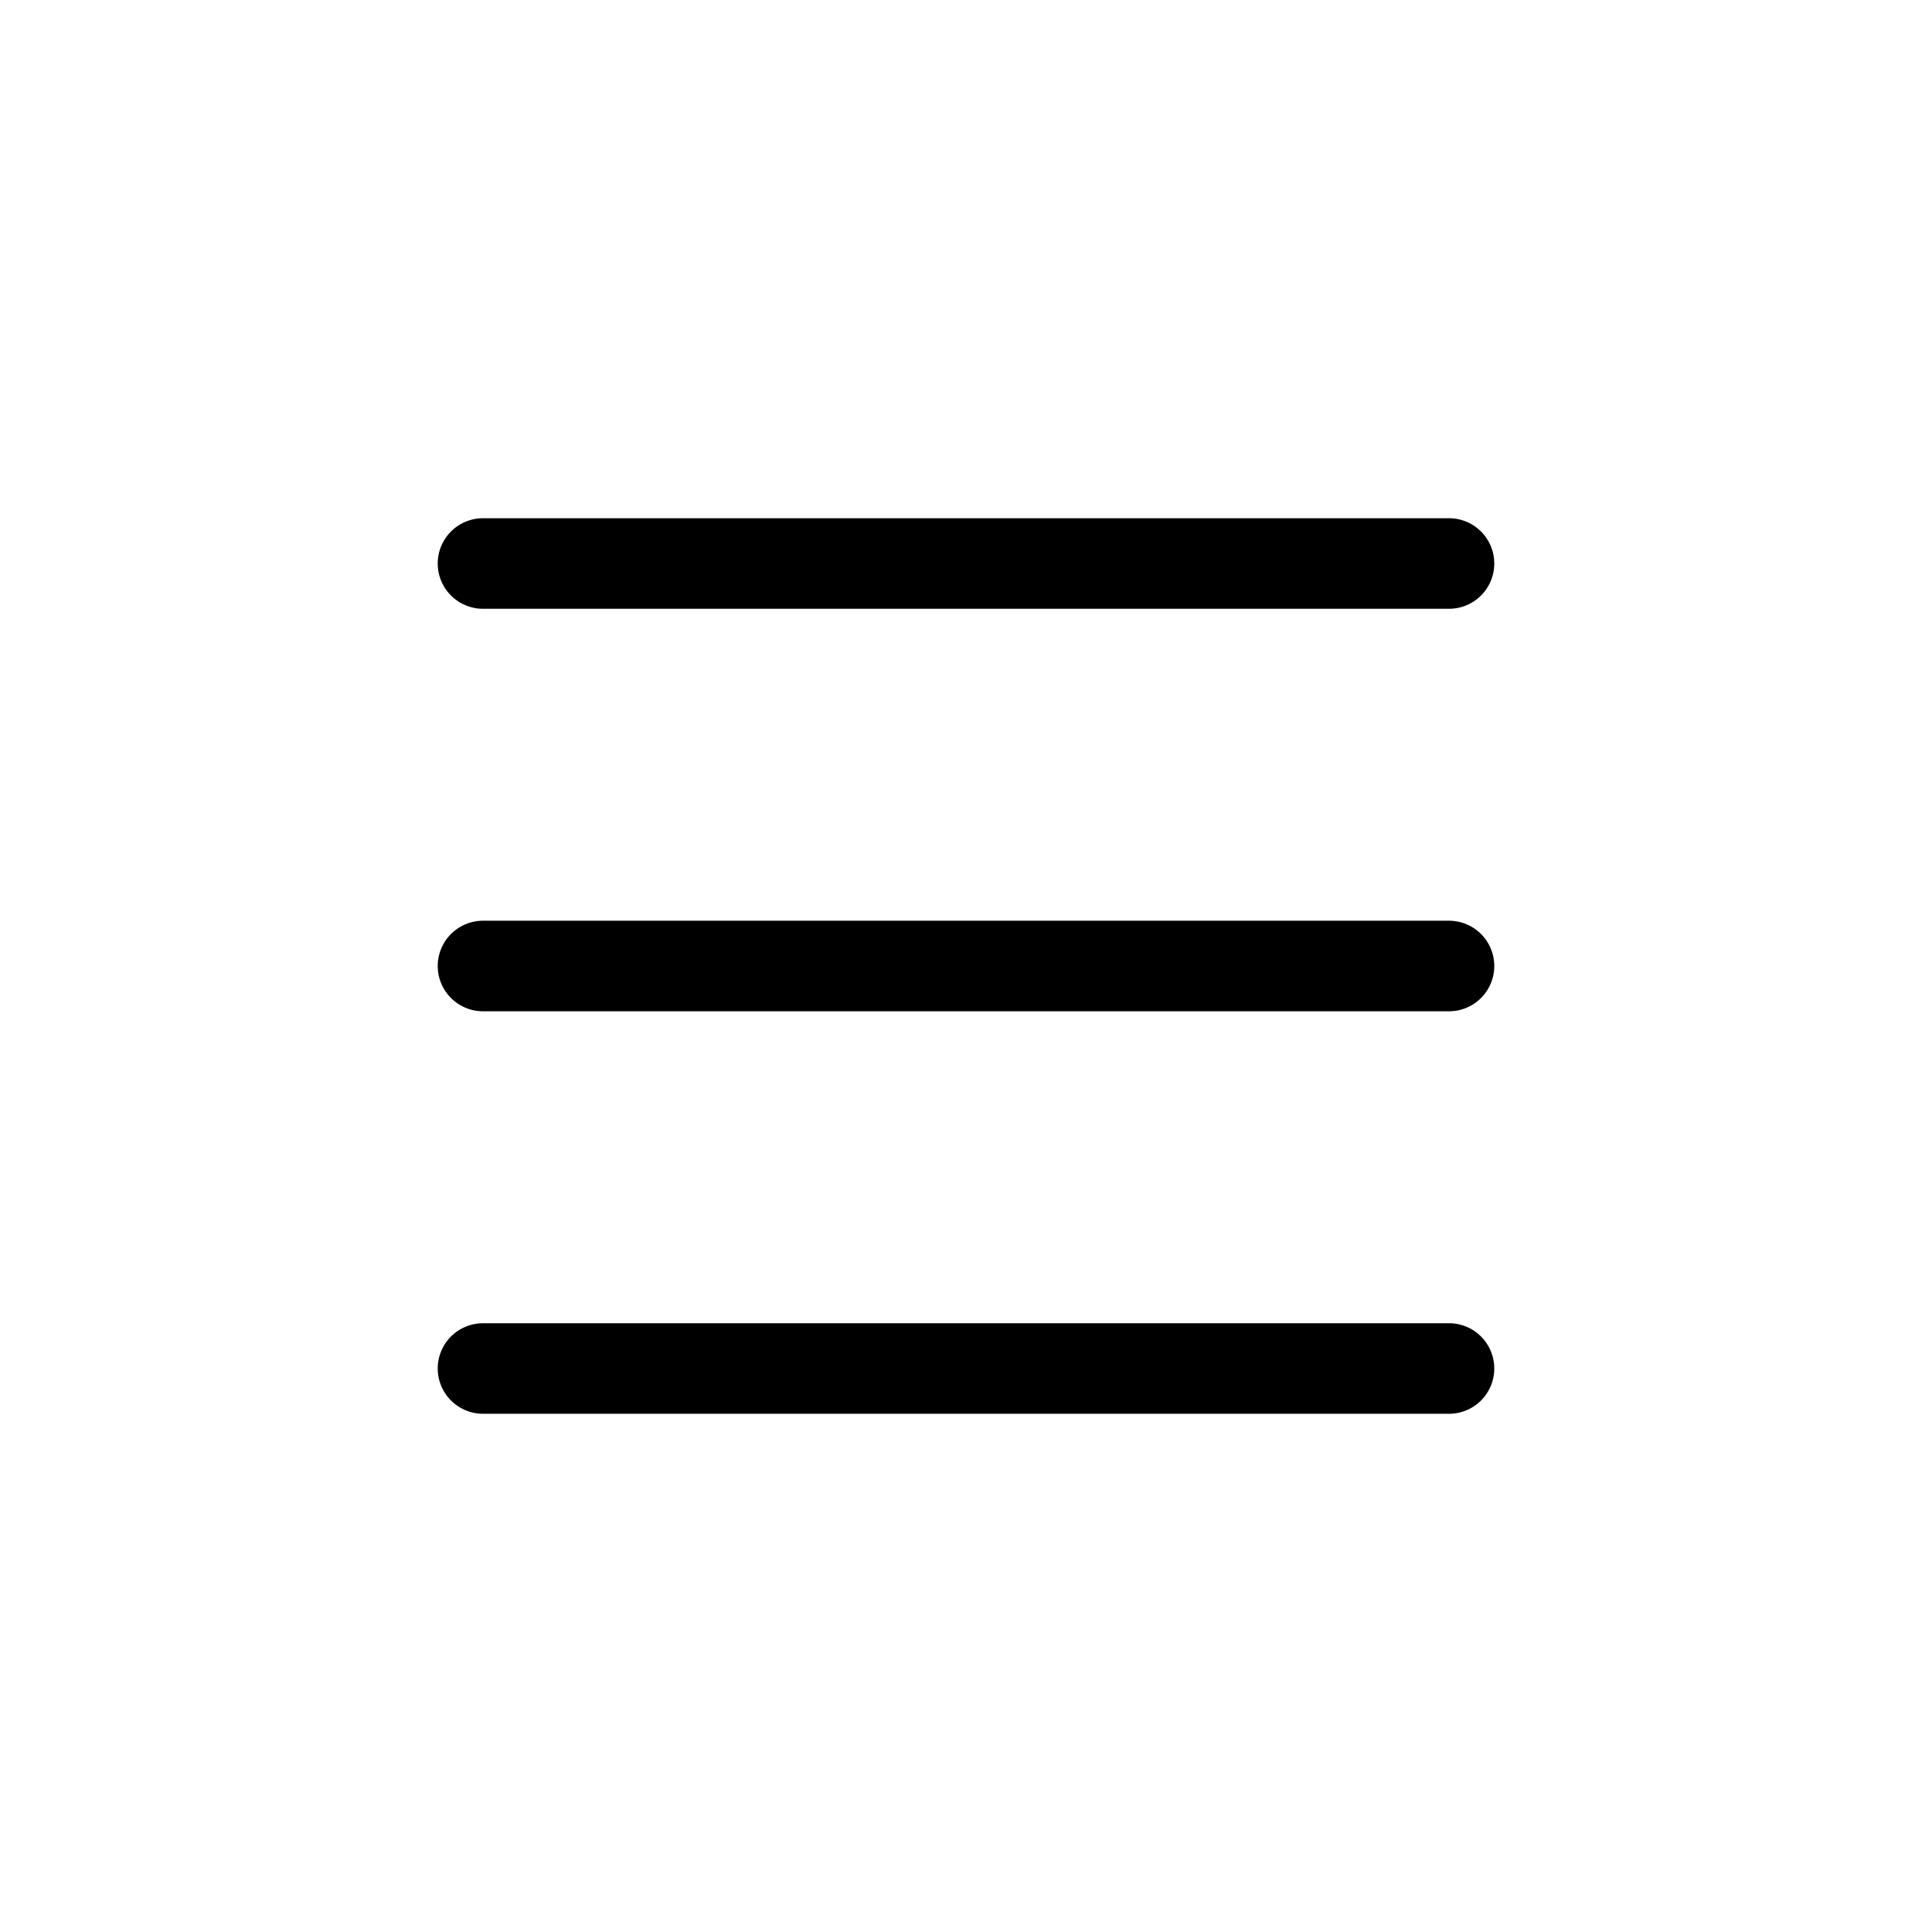
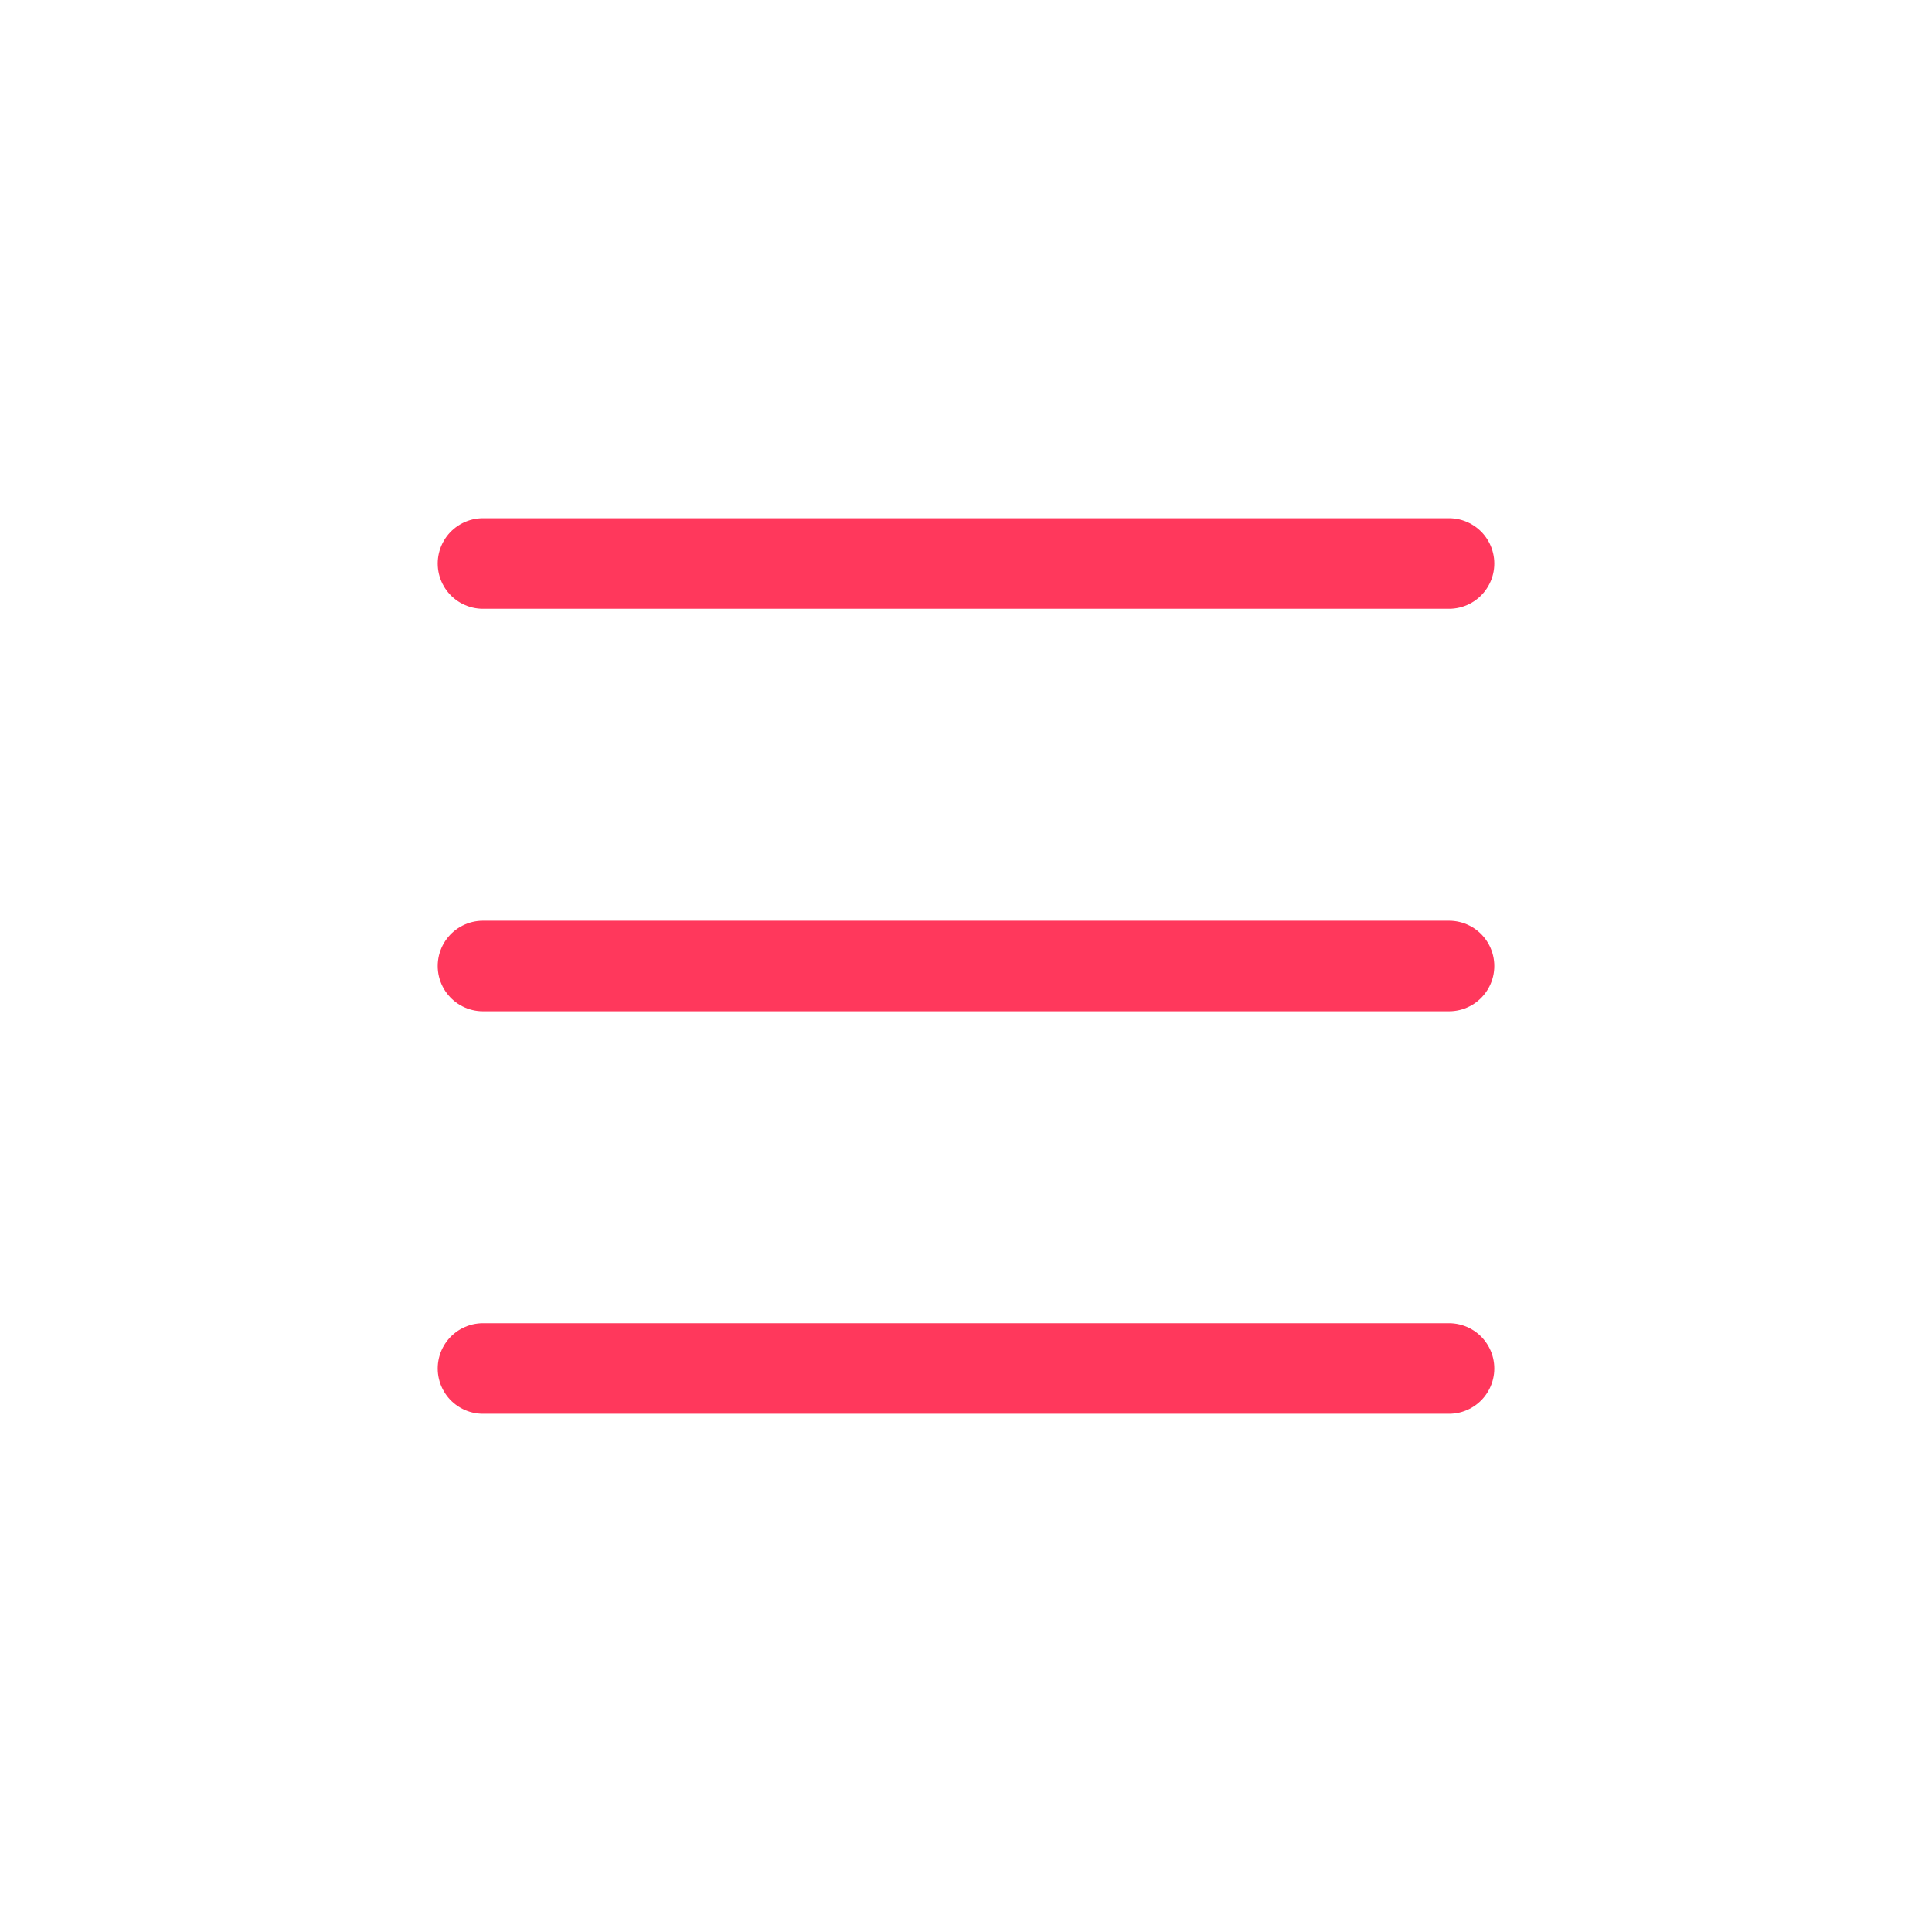
- <svg xmlns="http://www.w3.org/2000/svg" role="img" width="64px" height="64px" viewBox="0 0 24 24" aria-labelledby="hamburgerIconTitle" stroke="currentColor" stroke-width="1.125" stroke-linecap="round" stroke-linejoin="round" fill="none" color="currentColor">
+ <svg xmlns="http://www.w3.org/2000/svg" role="img" width="64px" height="64px" viewBox="0 0 24 24" aria-labelledby="hamburgerIconTitle" stroke="#ff385c" stroke-width="1.125" stroke-linecap="round" stroke-linejoin="round" fill="#ff385c" color="#ff385c">
  <path d="M6 7L18 7M6 12L18 12M6 17L18 17" />
</svg>
